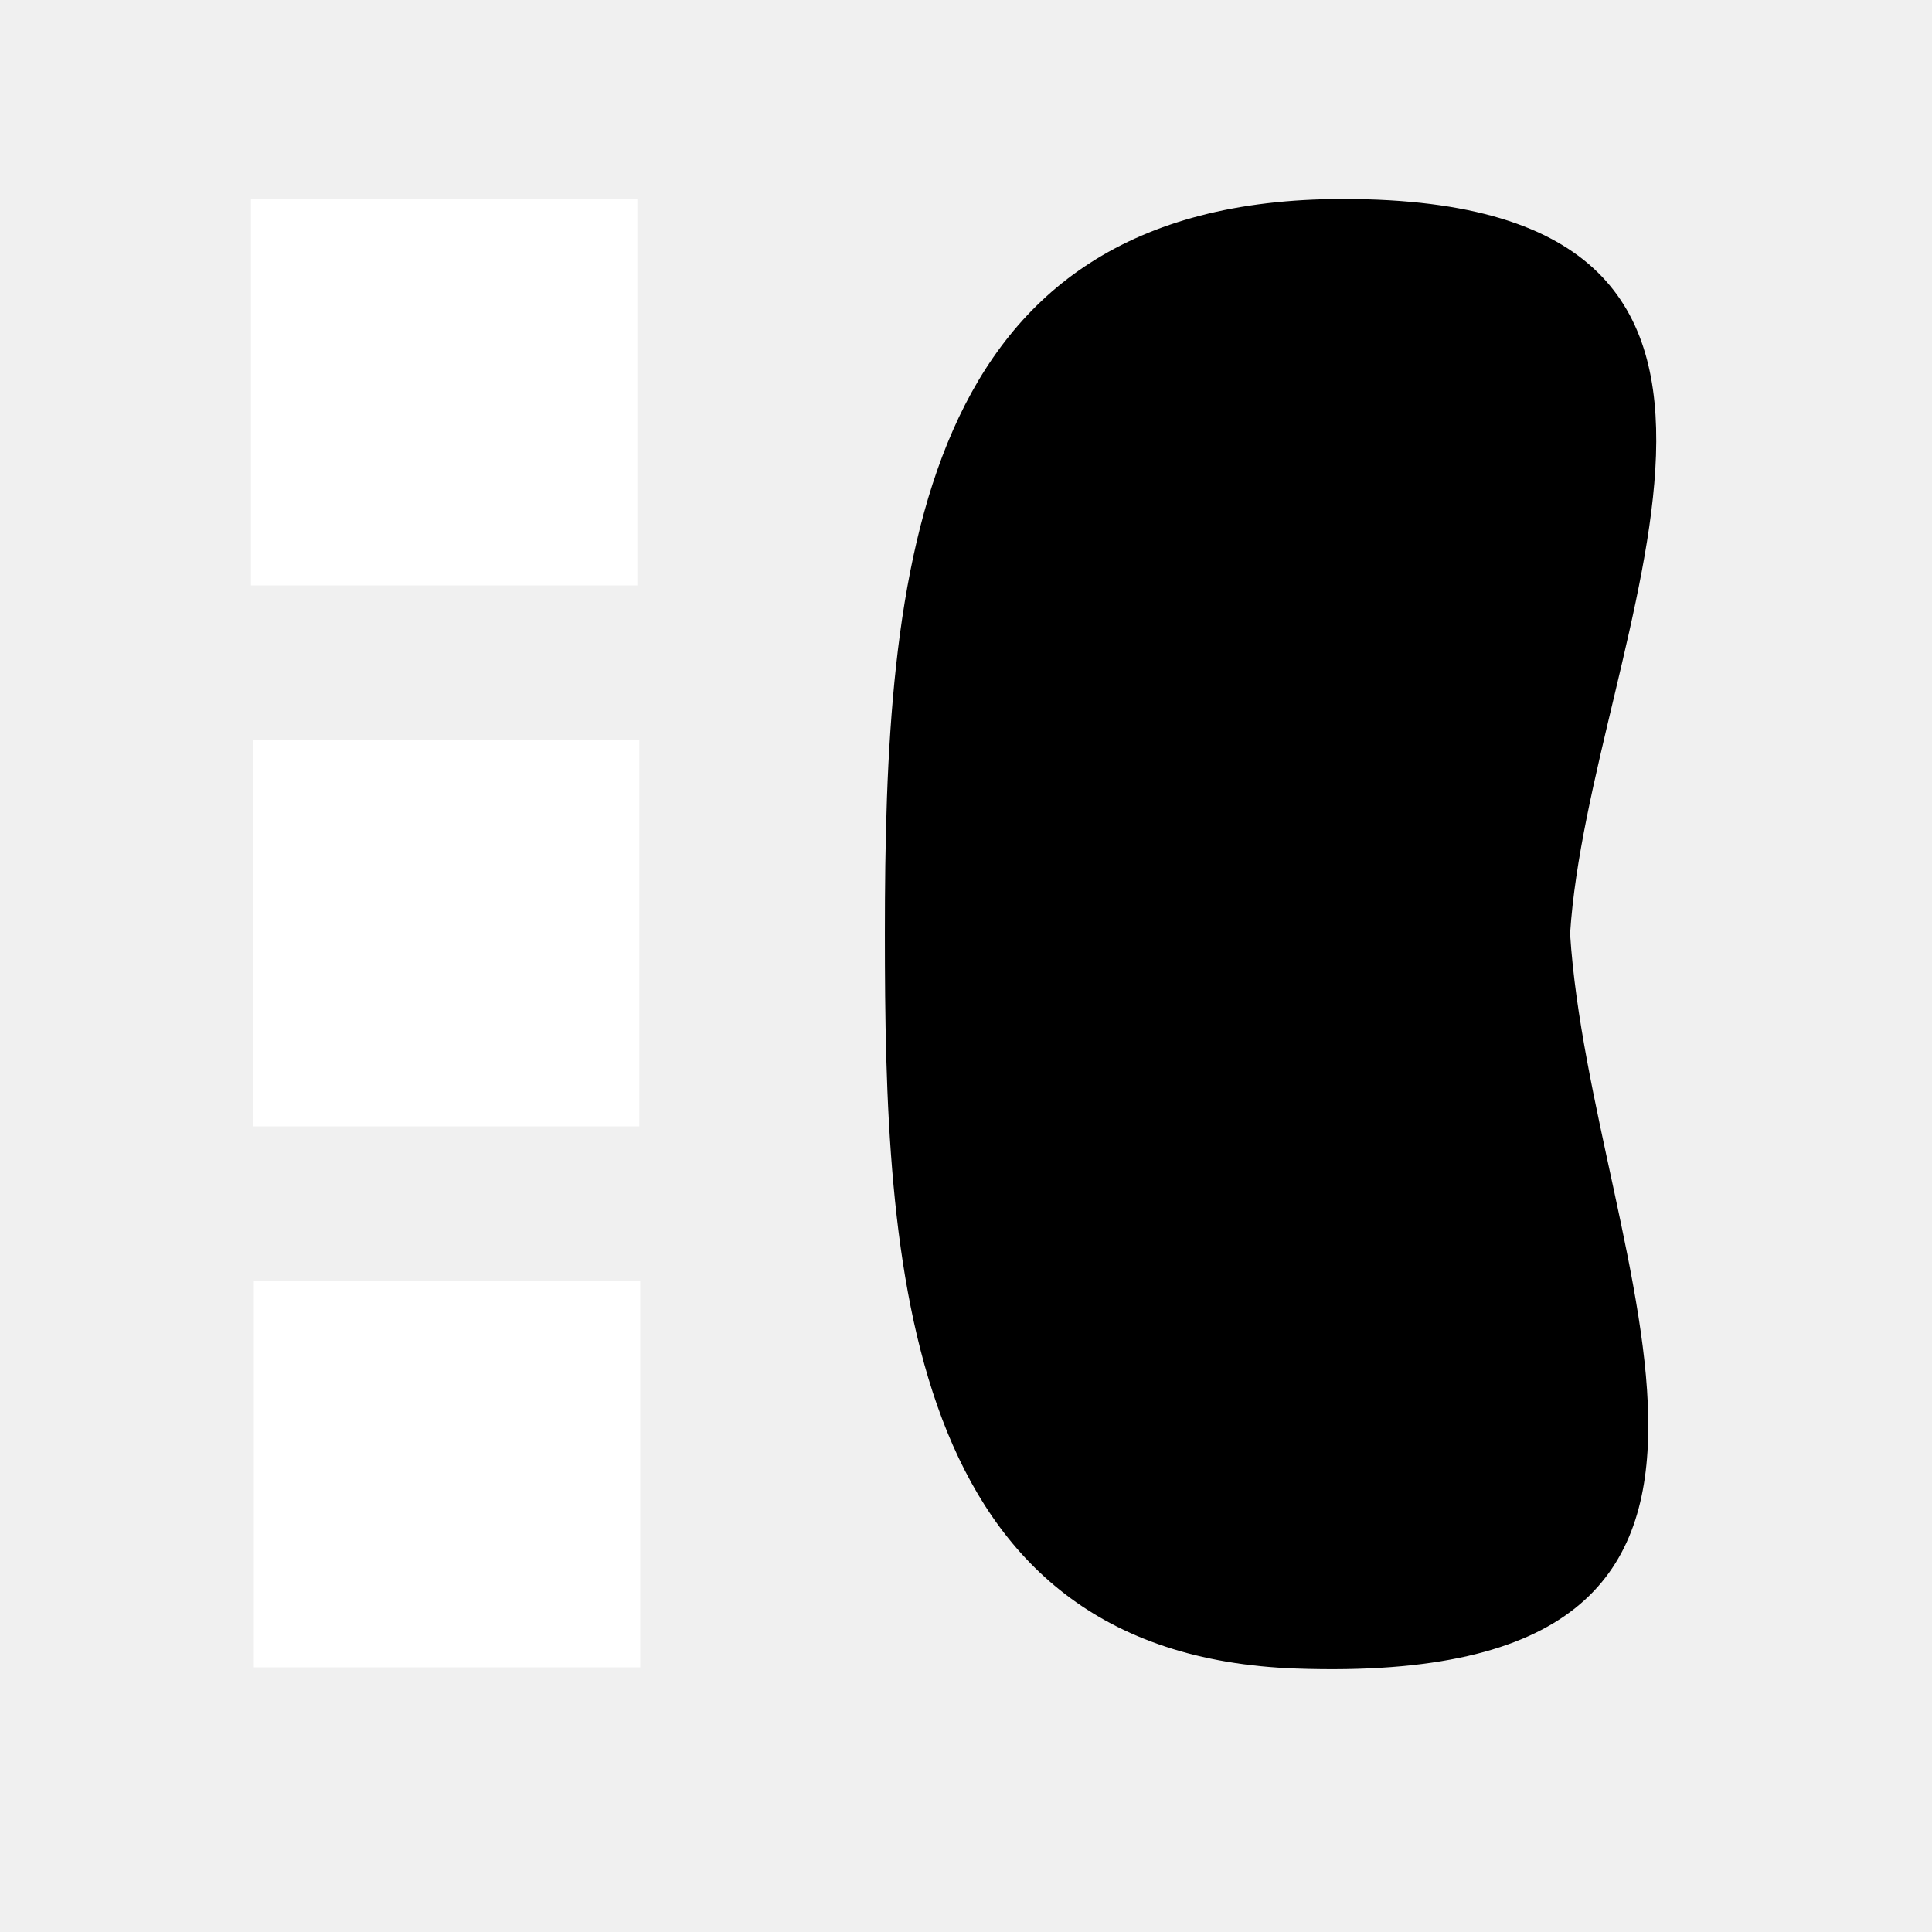
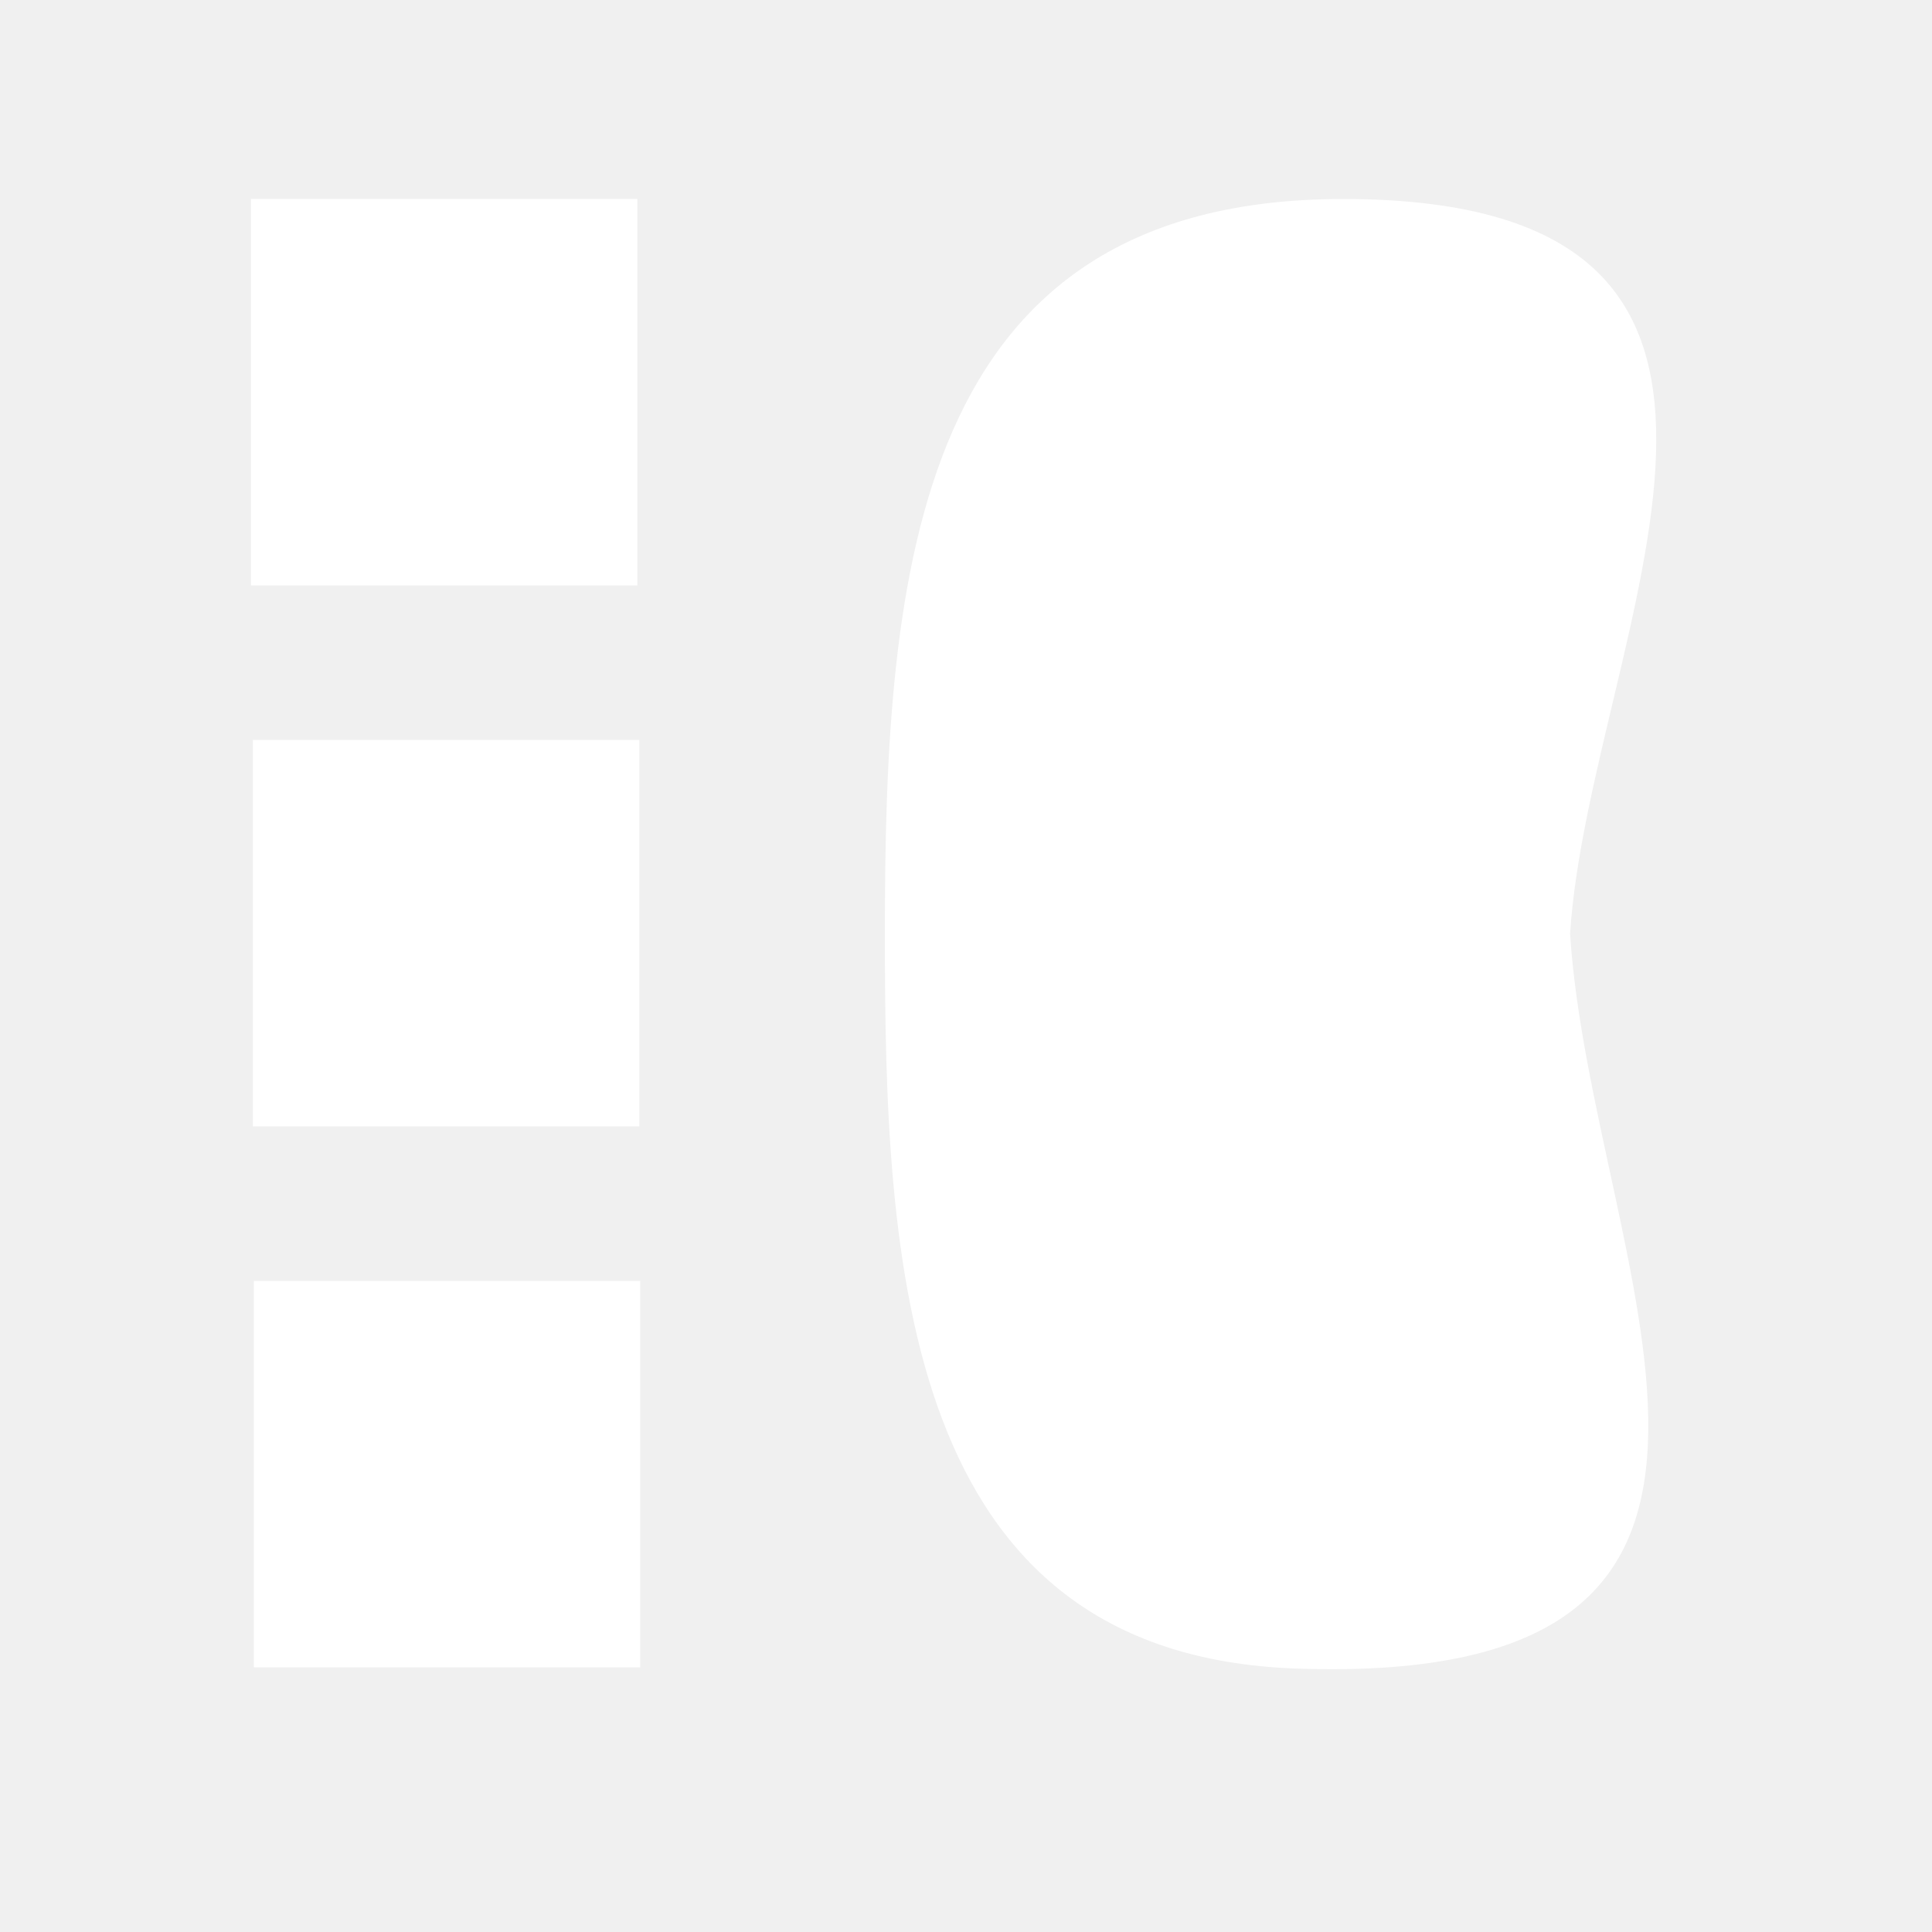
<svg xmlns="http://www.w3.org/2000/svg" version="1.1" id="Layer_1" x="0px" y="0px" width="500px" height="500px" viewBox="0 0 500 500" enable-background="new 0 0 500 500" xml:space="preserve">
  <rect x="64.948" y="51.5" fill="#FFFFFF" width="100" height="100" />
  <rect x="65.448" y="191.5" fill="#FFFFFF" width="100" height="100" />
  <rect x="65.698" y="331.5" fill="#FFFFFF" width="100" height="100" />
-   <path fill="#000000" d="M406.334,241.663C411.263,165.005,480.269,51.5,347.601,51.5c-111.138,0-118.596,96.192-118.596,190.163  c0,84.969,4.044,186.586,106.526,190.163C478.403,436.813,411.812,326.852,406.334,241.663z" />
+   <path fill="#FFFFFF" d="M406.334,241.663C411.263,165.005,480.269,51.5,347.601,51.5c-111.138,0-118.596,96.192-118.596,190.163  c0,84.969,4.044,186.586,106.526,190.163C478.403,436.813,411.812,326.852,406.334,241.663z" />
</svg>
